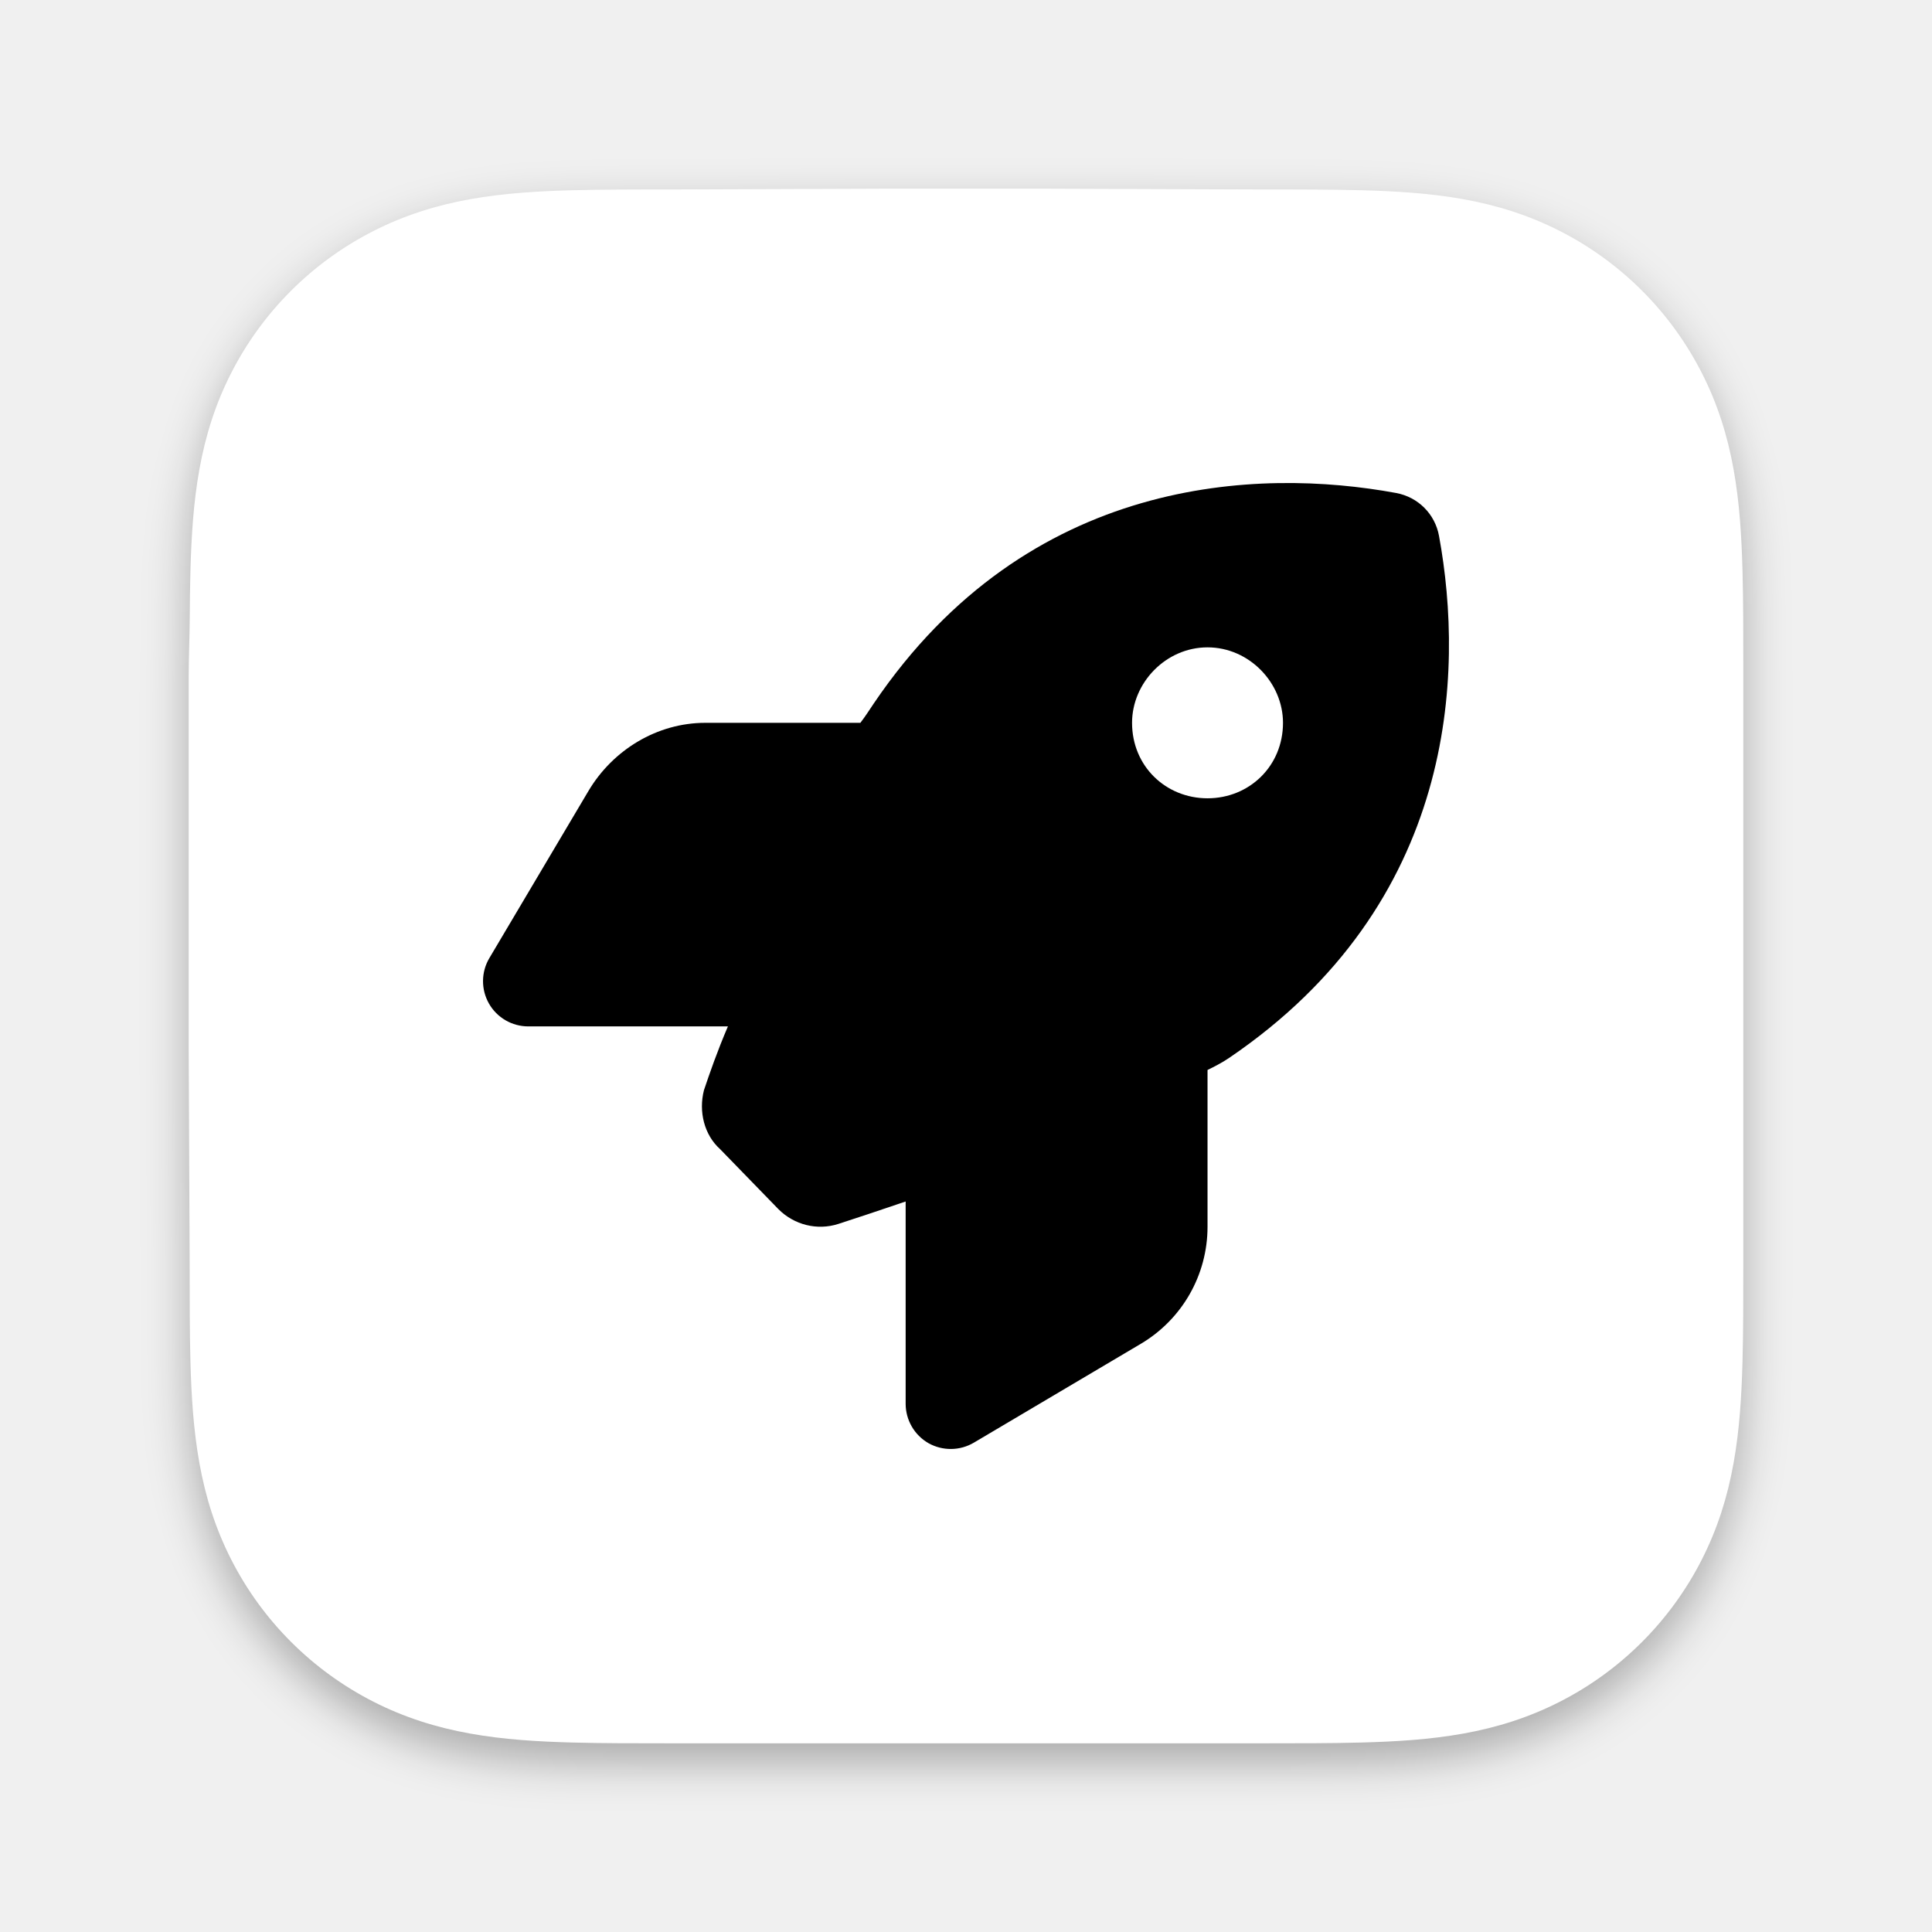
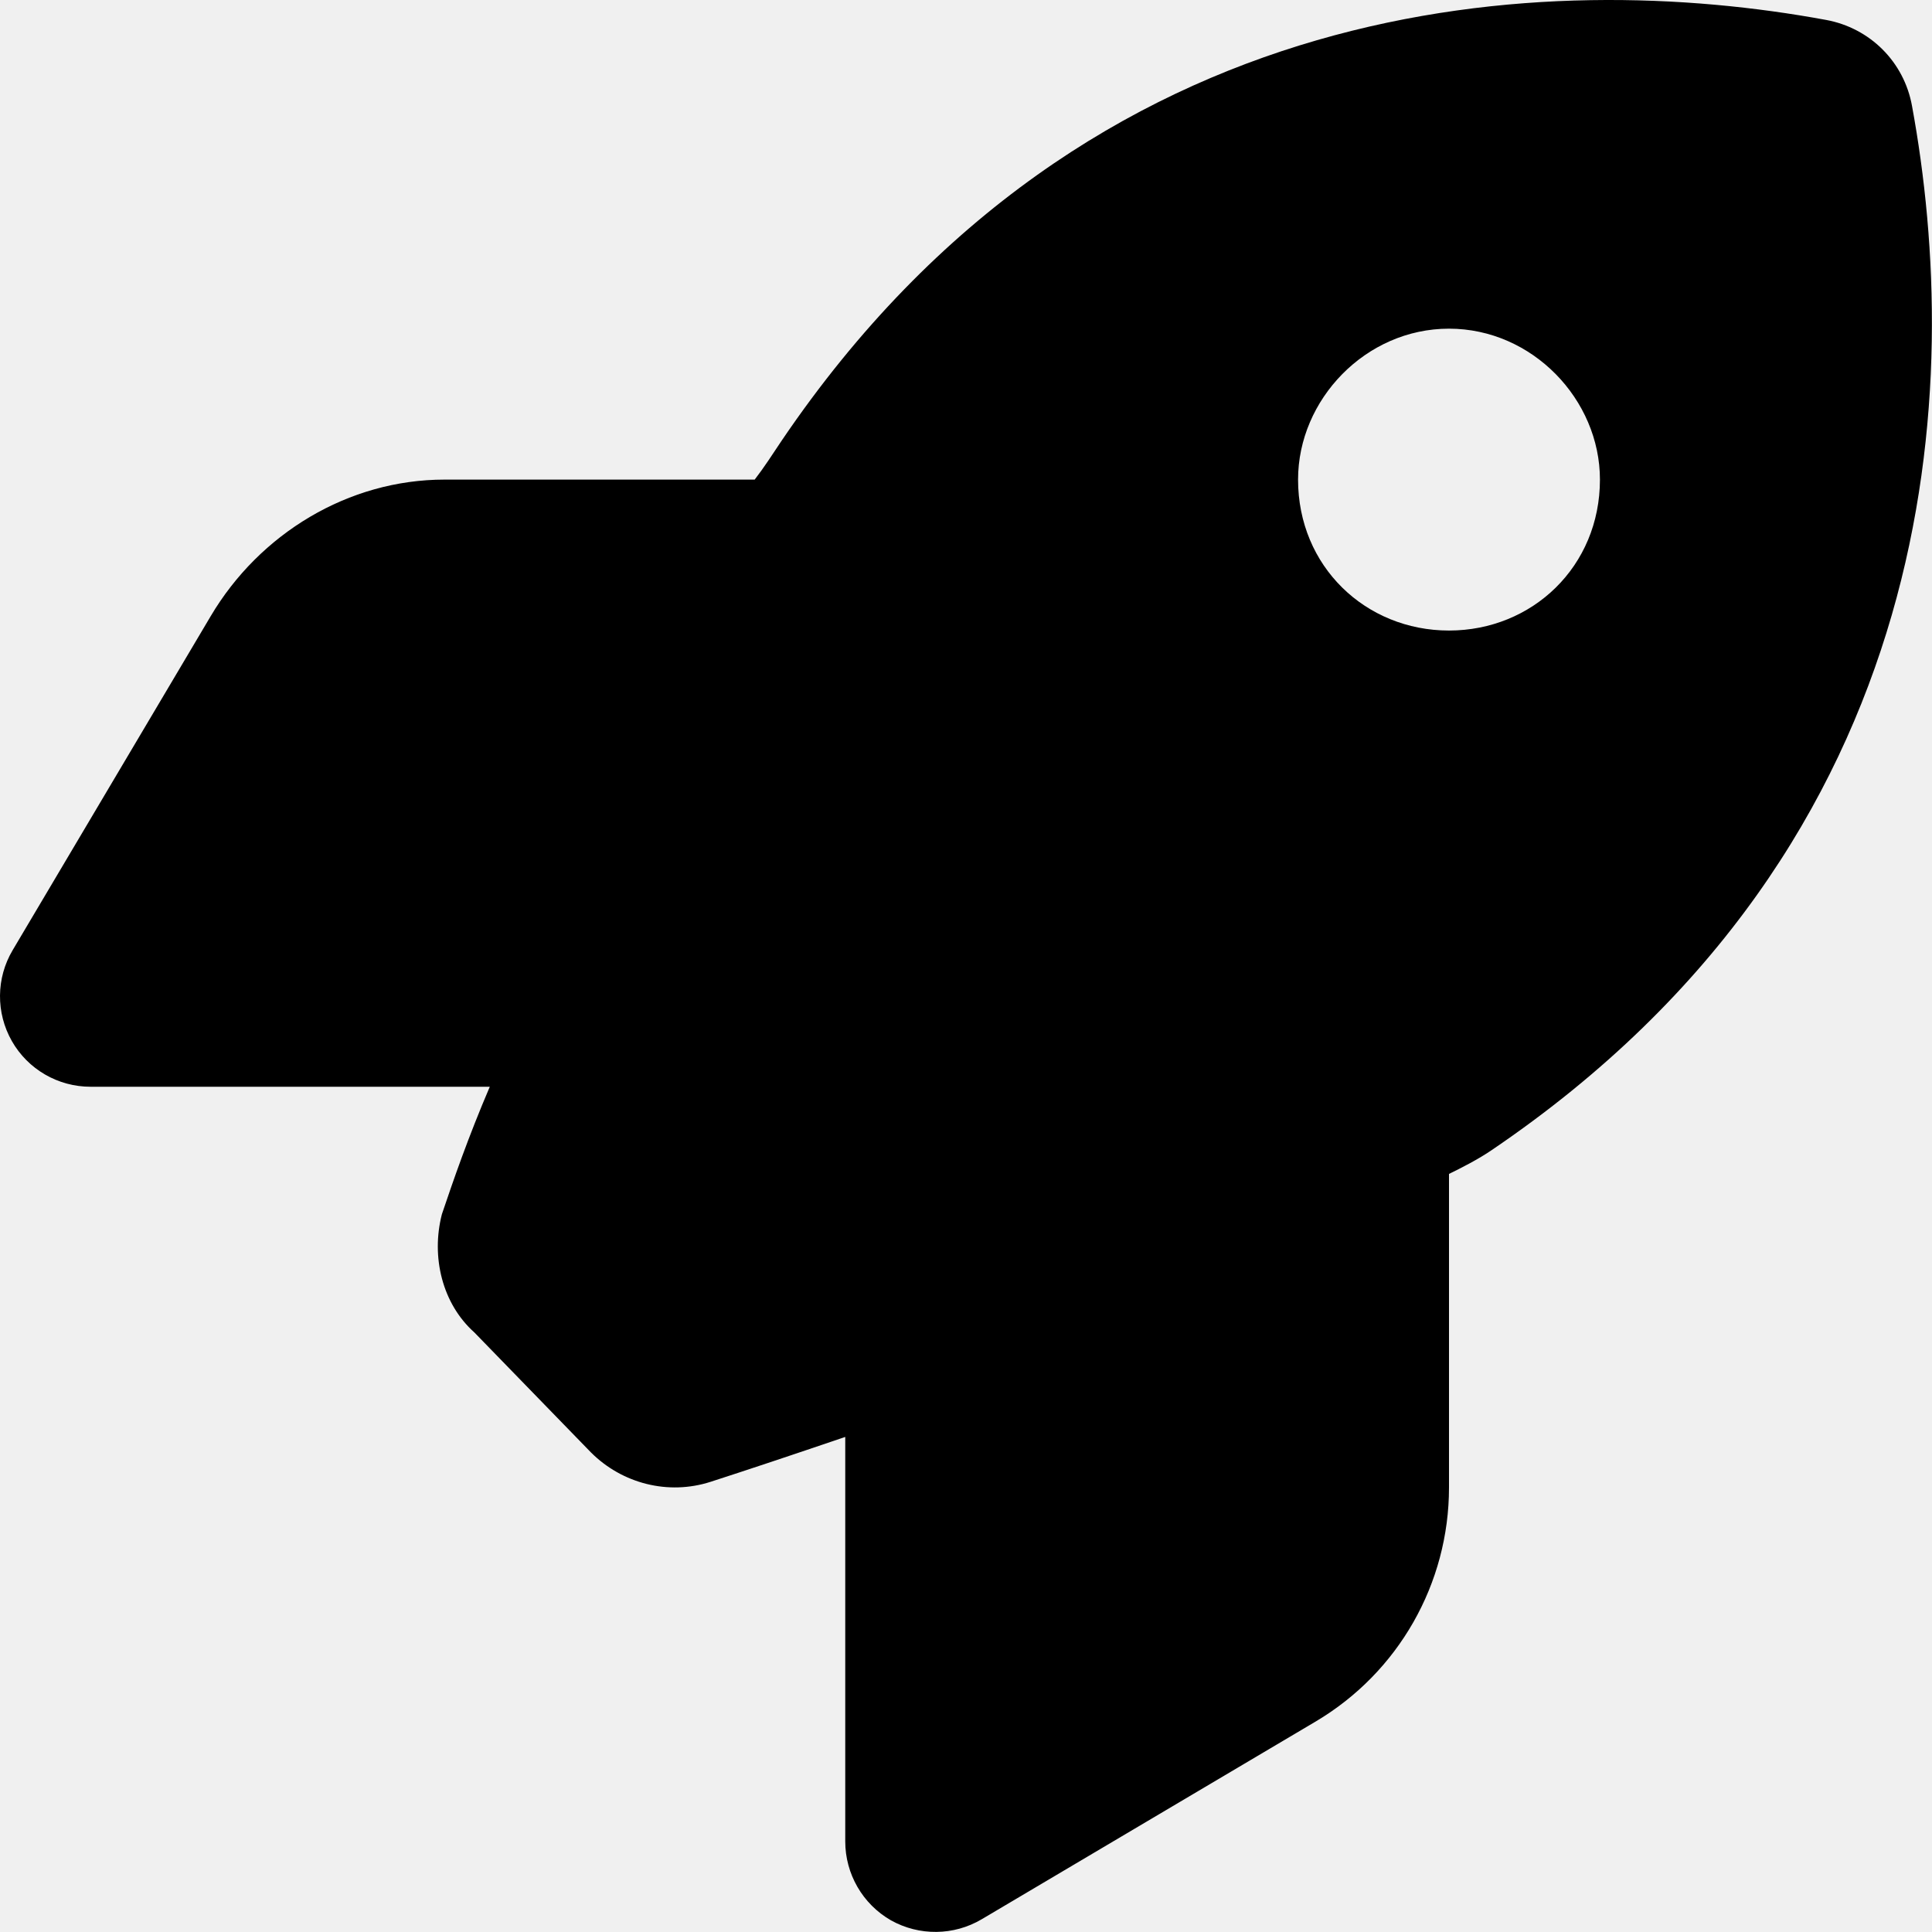
- <svg xmlns="http://www.w3.org/2000/svg" width="1024" height="1024" version="1.1" id="svg18">
-   <defs id="defs12">
-     <filter id="blur_shadow" x="-0.035" y="-0.035" width="1.07" height="1.07">
-       <feGaussianBlur stdDeviation="12" id="feGaussianBlur9" />
-     </filter>
-   </defs>
-   <path d="M924 355.412c0-9.782 0-18.35-.056-28.133-.049-8.241-.144-16.48-.368-24.716-.484-17.954-1.543-36.061-4.736-53.813-3.238-18.01-8.526-34.77-16.859-51.133a171.963 171.963 0 00-31.661-43.559 172.06 172.06 0 00-43.574-31.64c-16.381-8.335-33.159-13.621-51.188-16.858-17.755-3.188-35.867-4.245-53.82-4.73-8.243-.223-16.485-.317-24.73-.368-9.788-.06-19.576-.055-29.364-.055L553.997 100h-84.999l-111.637.407c-9.807 0-19.614-.005-29.421.055-8.262.051-16.52.145-24.778.368-17.995.485-36.148 1.543-53.945 4.735-18.053 3.236-34.857 8.52-51.259 16.849a172.405 172.405 0 00-43.667 31.644 171.994 171.994 0 00-31.718 43.551c-8.356 16.372-13.654 33.143-16.9 51.162-3.196 17.746-4.255 35.846-4.742 53.792-.222 8.237-.318 16.476-.368 24.716-.06 9.784-.563 21.937-.563 31.72v195.999l.508 112.429c0 9.796-.004 19.592.055 29.388.05 8.252.146 16.502.369 24.751.486 17.976 1.547 36.109 4.746 53.886 3.245 18.032 8.542 34.818 16.891 51.201a172.24 172.24 0 0031.722 43.619 172.444 172.444 0 0043.659 31.684c16.412 8.346 33.224 13.639 51.288 16.88 17.789 3.193 35.936 4.252 53.924 4.737 8.258.223 16.517.318 24.779.368 9.807.059 19.613.059 29.42.059h310.283c9.788 0 19.576 0 29.364-.059 8.245-.05 16.487-.145 24.73-.368 17.96-.486 36.078-1.546 53.841-4.741 18.018-3.241 34.788-8.532 51.159-16.873a172.004 172.004 0 0043.582-31.687 172.23 172.23 0 0031.659-43.612c8.337-16.391 13.625-33.184 16.865-51.229 3.19-17.77 4.248-35.896 4.733-53.865.223-8.25.318-16.5.367-24.751.056-9.796.056-19.592.056-29.388V355.412z" fill="rgba(0,0,0,0.3)" filter="url(#blur_shadow)" transform="translate(0 10)" id="path14" />
-   <path d="M924 355.412c0-9.782 0-18.35-.056-28.133-.049-8.241-.144-16.48-.368-24.716-.484-17.954-1.543-36.061-4.736-53.813-3.238-18.01-8.526-34.77-16.859-51.133a171.963 171.963 0 00-31.661-43.559 172.06 172.06 0 00-43.574-31.64c-16.381-8.335-33.159-13.621-51.188-16.858-17.755-3.188-35.867-4.245-53.82-4.73-8.243-.223-16.485-.317-24.73-.368-9.788-.06-19.576-.055-29.364-.055L553.997 100h-84.999l-111.637.407c-9.807 0-19.614-.005-29.421.055-8.262.051-16.52.145-24.778.368-17.995.485-36.148 1.543-53.945 4.735-18.053 3.236-34.857 8.52-51.259 16.849a172.405 172.405 0 00-43.667 31.644 171.994 171.994 0 00-31.718 43.551c-8.356 16.372-13.654 33.143-16.9 51.162-3.196 17.746-4.255 35.846-4.742 53.792-.222 8.237-.318 16.476-.368 24.716-.06 9.784-.563 21.937-.563 31.72v195.999l.508 112.429c0 9.796-.004 19.592.055 29.388.05 8.252.146 16.502.369 24.751.486 17.976 1.547 36.109 4.746 53.886 3.245 18.032 8.542 34.818 16.891 51.201a172.24 172.24 0 0031.722 43.619 172.444 172.444 0 0043.659 31.684c16.412 8.346 33.224 13.639 51.288 16.88 17.789 3.193 35.936 4.252 53.924 4.737 8.258.223 16.517.318 24.779.368 9.807.059 19.613.059 29.42.059h310.283c9.788 0 19.576 0 29.364-.059 8.245-.05 16.487-.145 24.73-.368 17.96-.486 36.078-1.546 53.841-4.741 18.018-3.241 34.788-8.532 51.159-16.873a172.004 172.004 0 0043.582-31.687 172.23 172.23 0 0031.659-43.612c8.337-16.391 13.625-33.184 16.865-51.229 3.19-17.77 4.248-35.896 4.733-53.865.223-8.25.318-16.5.367-24.751.056-9.796.056-19.592.056-29.388V355.412z" fill="#fff" id="path16" />
-   <path d="m 412.612,640.912 -30.9,-31.8 c -8.5,-7.6 -11.5,-20 -8.6,-31.3 3,-8.9 7,-20.5 12.7,-33.8 h -105.8 c -8.62,0 -16.586,-4.6 -20.854,-12.1 -4.269,-7.5 -4.188,-16.7 0.211,-24.1 l 52.473,-88.5 c 12.96,-21.9 36.5,-36.2 61.97,-36.2 h 82.2 c 2.4,-3.1 4.8,-6.8 7.2,-10.4 81.9,-120.77 203.9,-124.842 276.7,-111.425 11.7,2.139 20.7,11.155 22.8,22.785 13.4,72.84 9.4,194.84 -111.4,276.74 -3.5,2.4 -8.2,4.8 -11.3,6.3 v 83.1 c 0,25.5 -13.4,49 -35.3,62 l -88.5,52.4 c -7.4,4.4 -16.6,4.5 -24.1,0.3 -7.5,-4.3 -12.1,-12.3 -12.1,-20.9 v -107.2 c -14.1,4.8 -26.4,8.9 -35.7,11.9 -11.2,3.6 -23.4,0.5 -31.7,-7.8 z m 227.4,-217.8 c 22.1,0 40,-17 40,-40 0,-21.2 -17.9,-40 -40,-40 -22.1,0 -40,18.8 -40,40 0,23 17.9,40 40,40 z" id="path102" />
+ <svg xmlns="http://www.w3.org/2000/svg" viewBox="0 0 512 512">
+   <path d="M156.6 384.9L125.7 353.1C117.2 345.5 114.2 333.1 117.1 321.8C120.1 312.9 124.1 301.3 129.8 288H24C15.38 288 7.414 283.4 3.146 275.9C-1.123 268.4-1.042 259.2 3.357 251.8L55.83 163.3C68.79 141.4 92.33 127.1 117.8 127.1H200C202.4 124 204.8 120.3 207.2 116.7C289.1-4.07 411.1-8.142 483.9 5.275C495.6 7.414 504.6 16.43 506.7 28.06C520.1 100.9 516.1 222.9 395.3 304.8C391.8 307.2 387.1 309.6 384 311.1V394.2C384 419.7 370.6 443.2 348.7 456.2L260.2 508.6C252.8 513 243.6 513.1 236.1 508.9C228.6 504.6 224 496.6 224 488V380.8C209.9 385.6 197.6 389.7 188.3 392.7C177.1 396.3 164.9 393.2 156.6 384.9V384.9zM384 167.1C406.1 167.1 424 150.1 424 127.1C424 105.9 406.1 87.1 384 87.1C361.9 87.1 344 105.9 344 127.1C344 150.1 361.9 167.1 384 167.1z" />
</svg>
